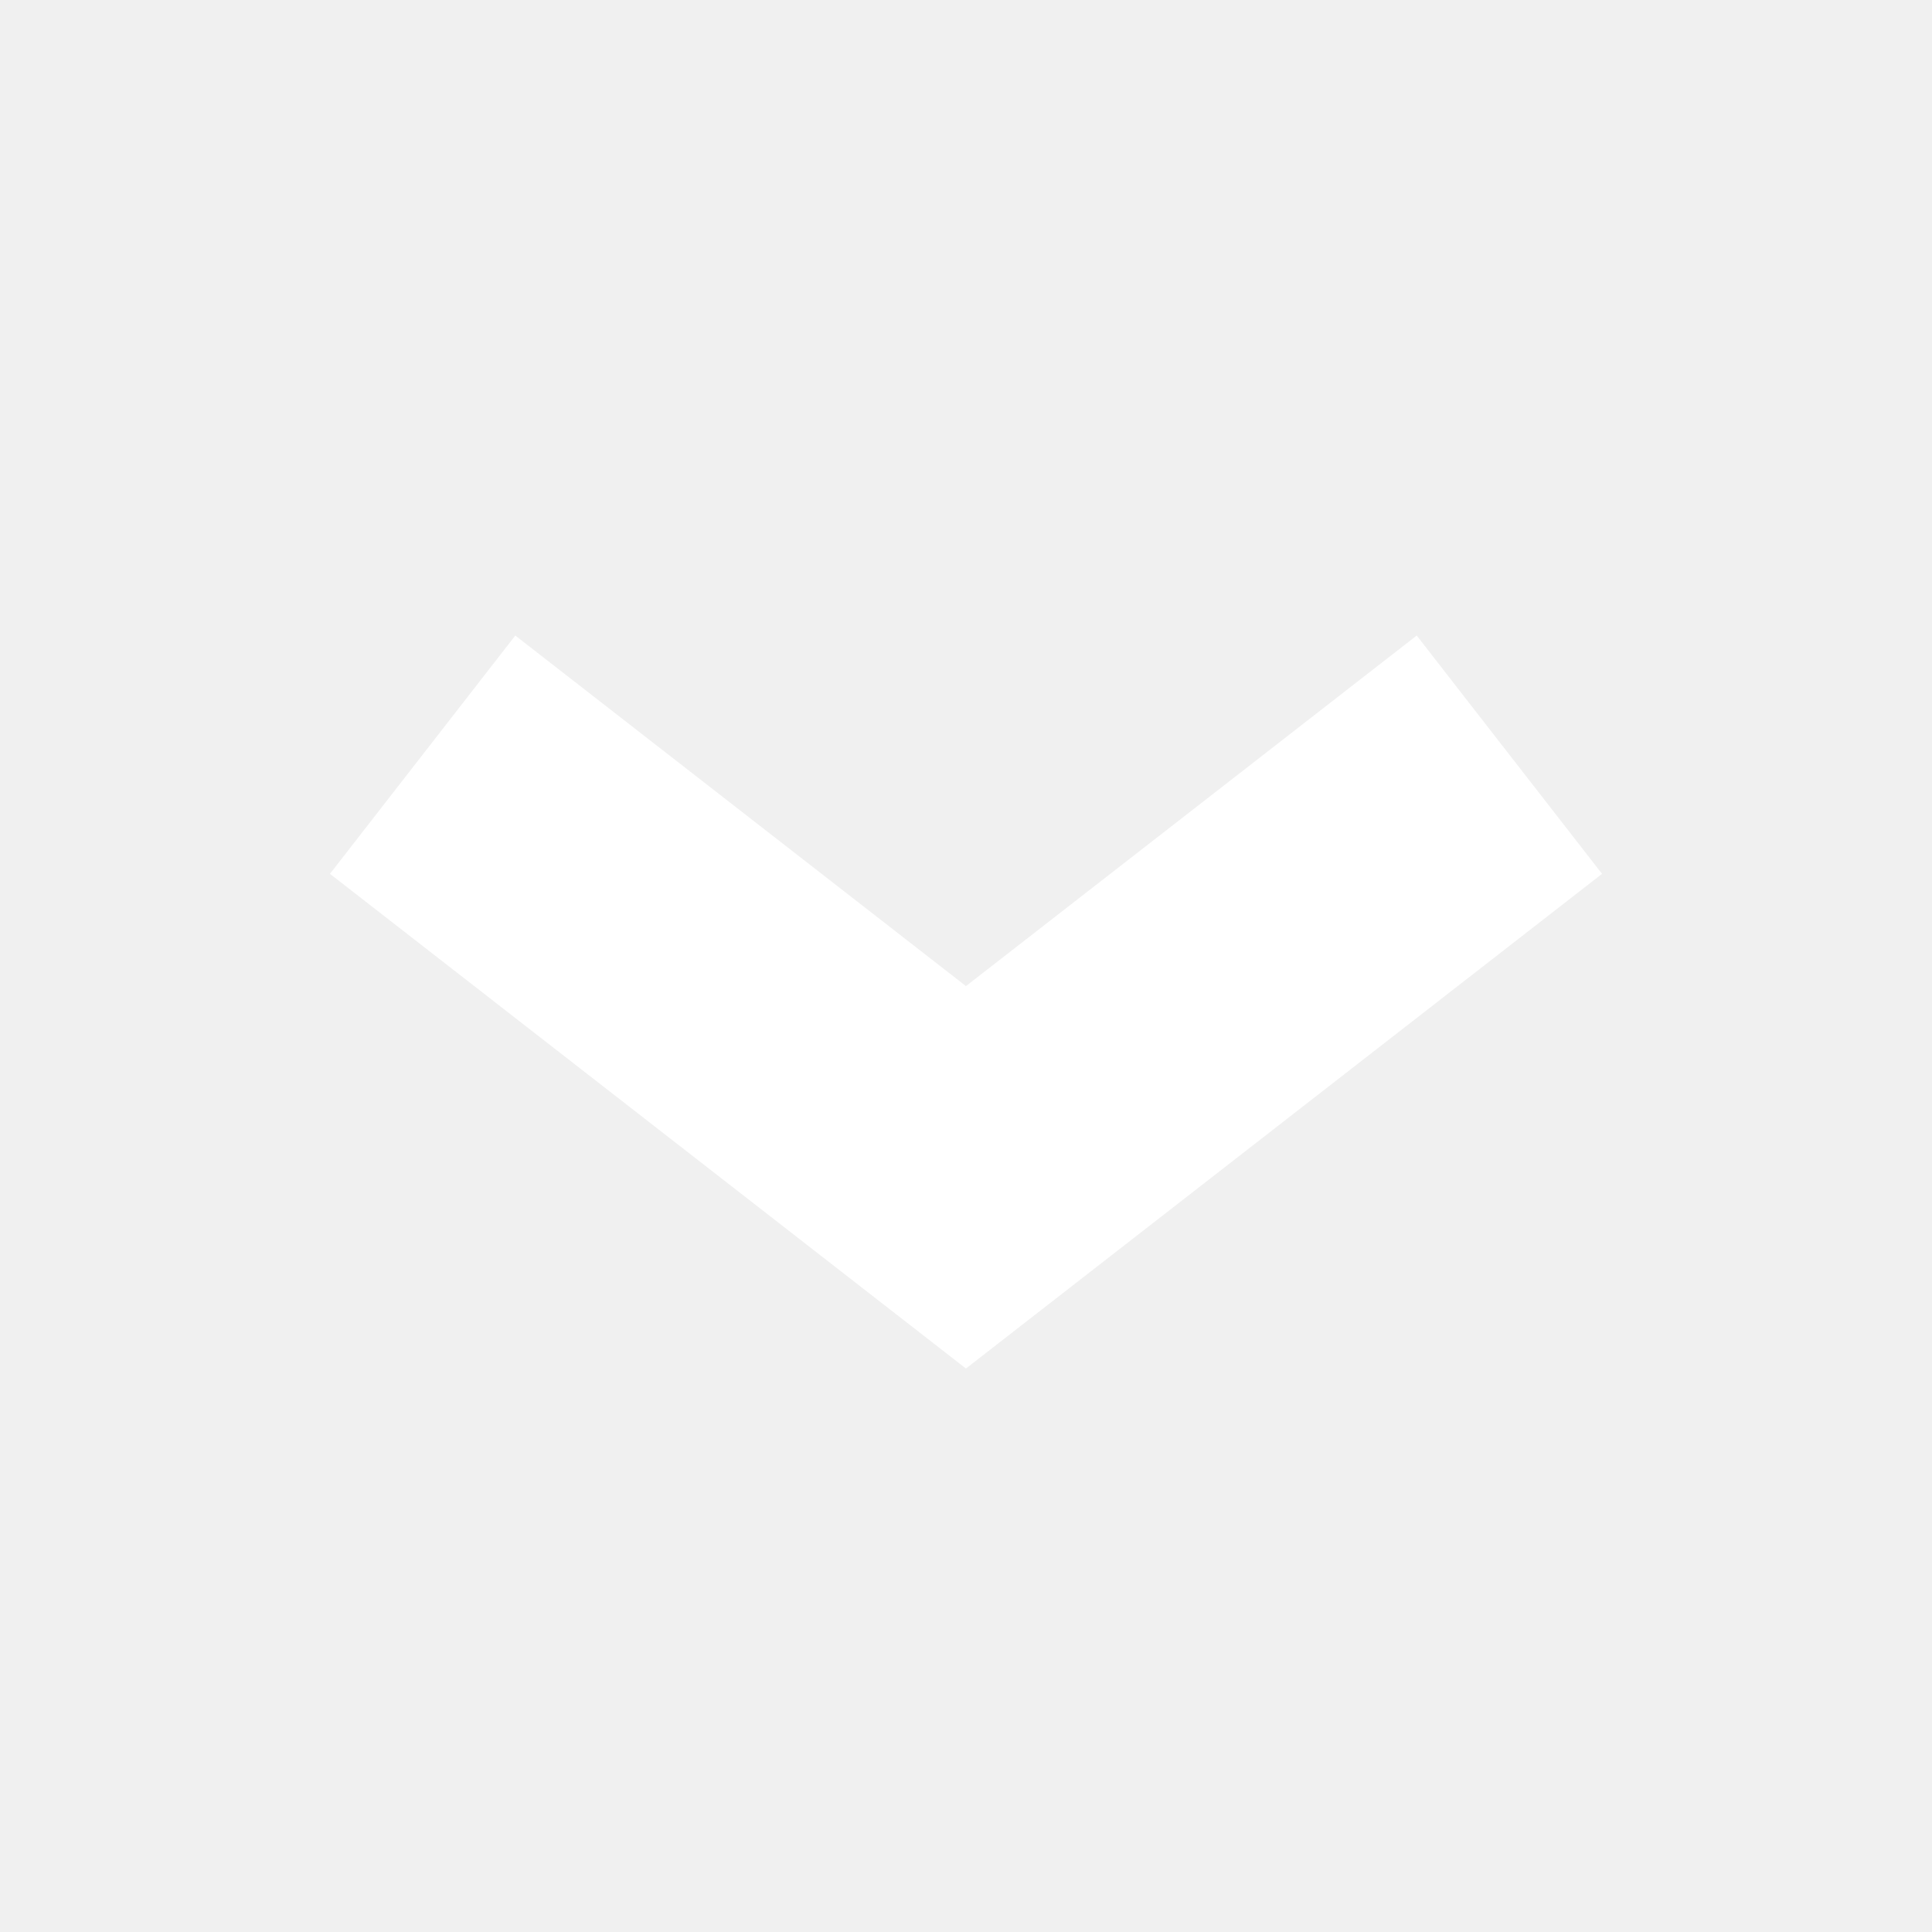
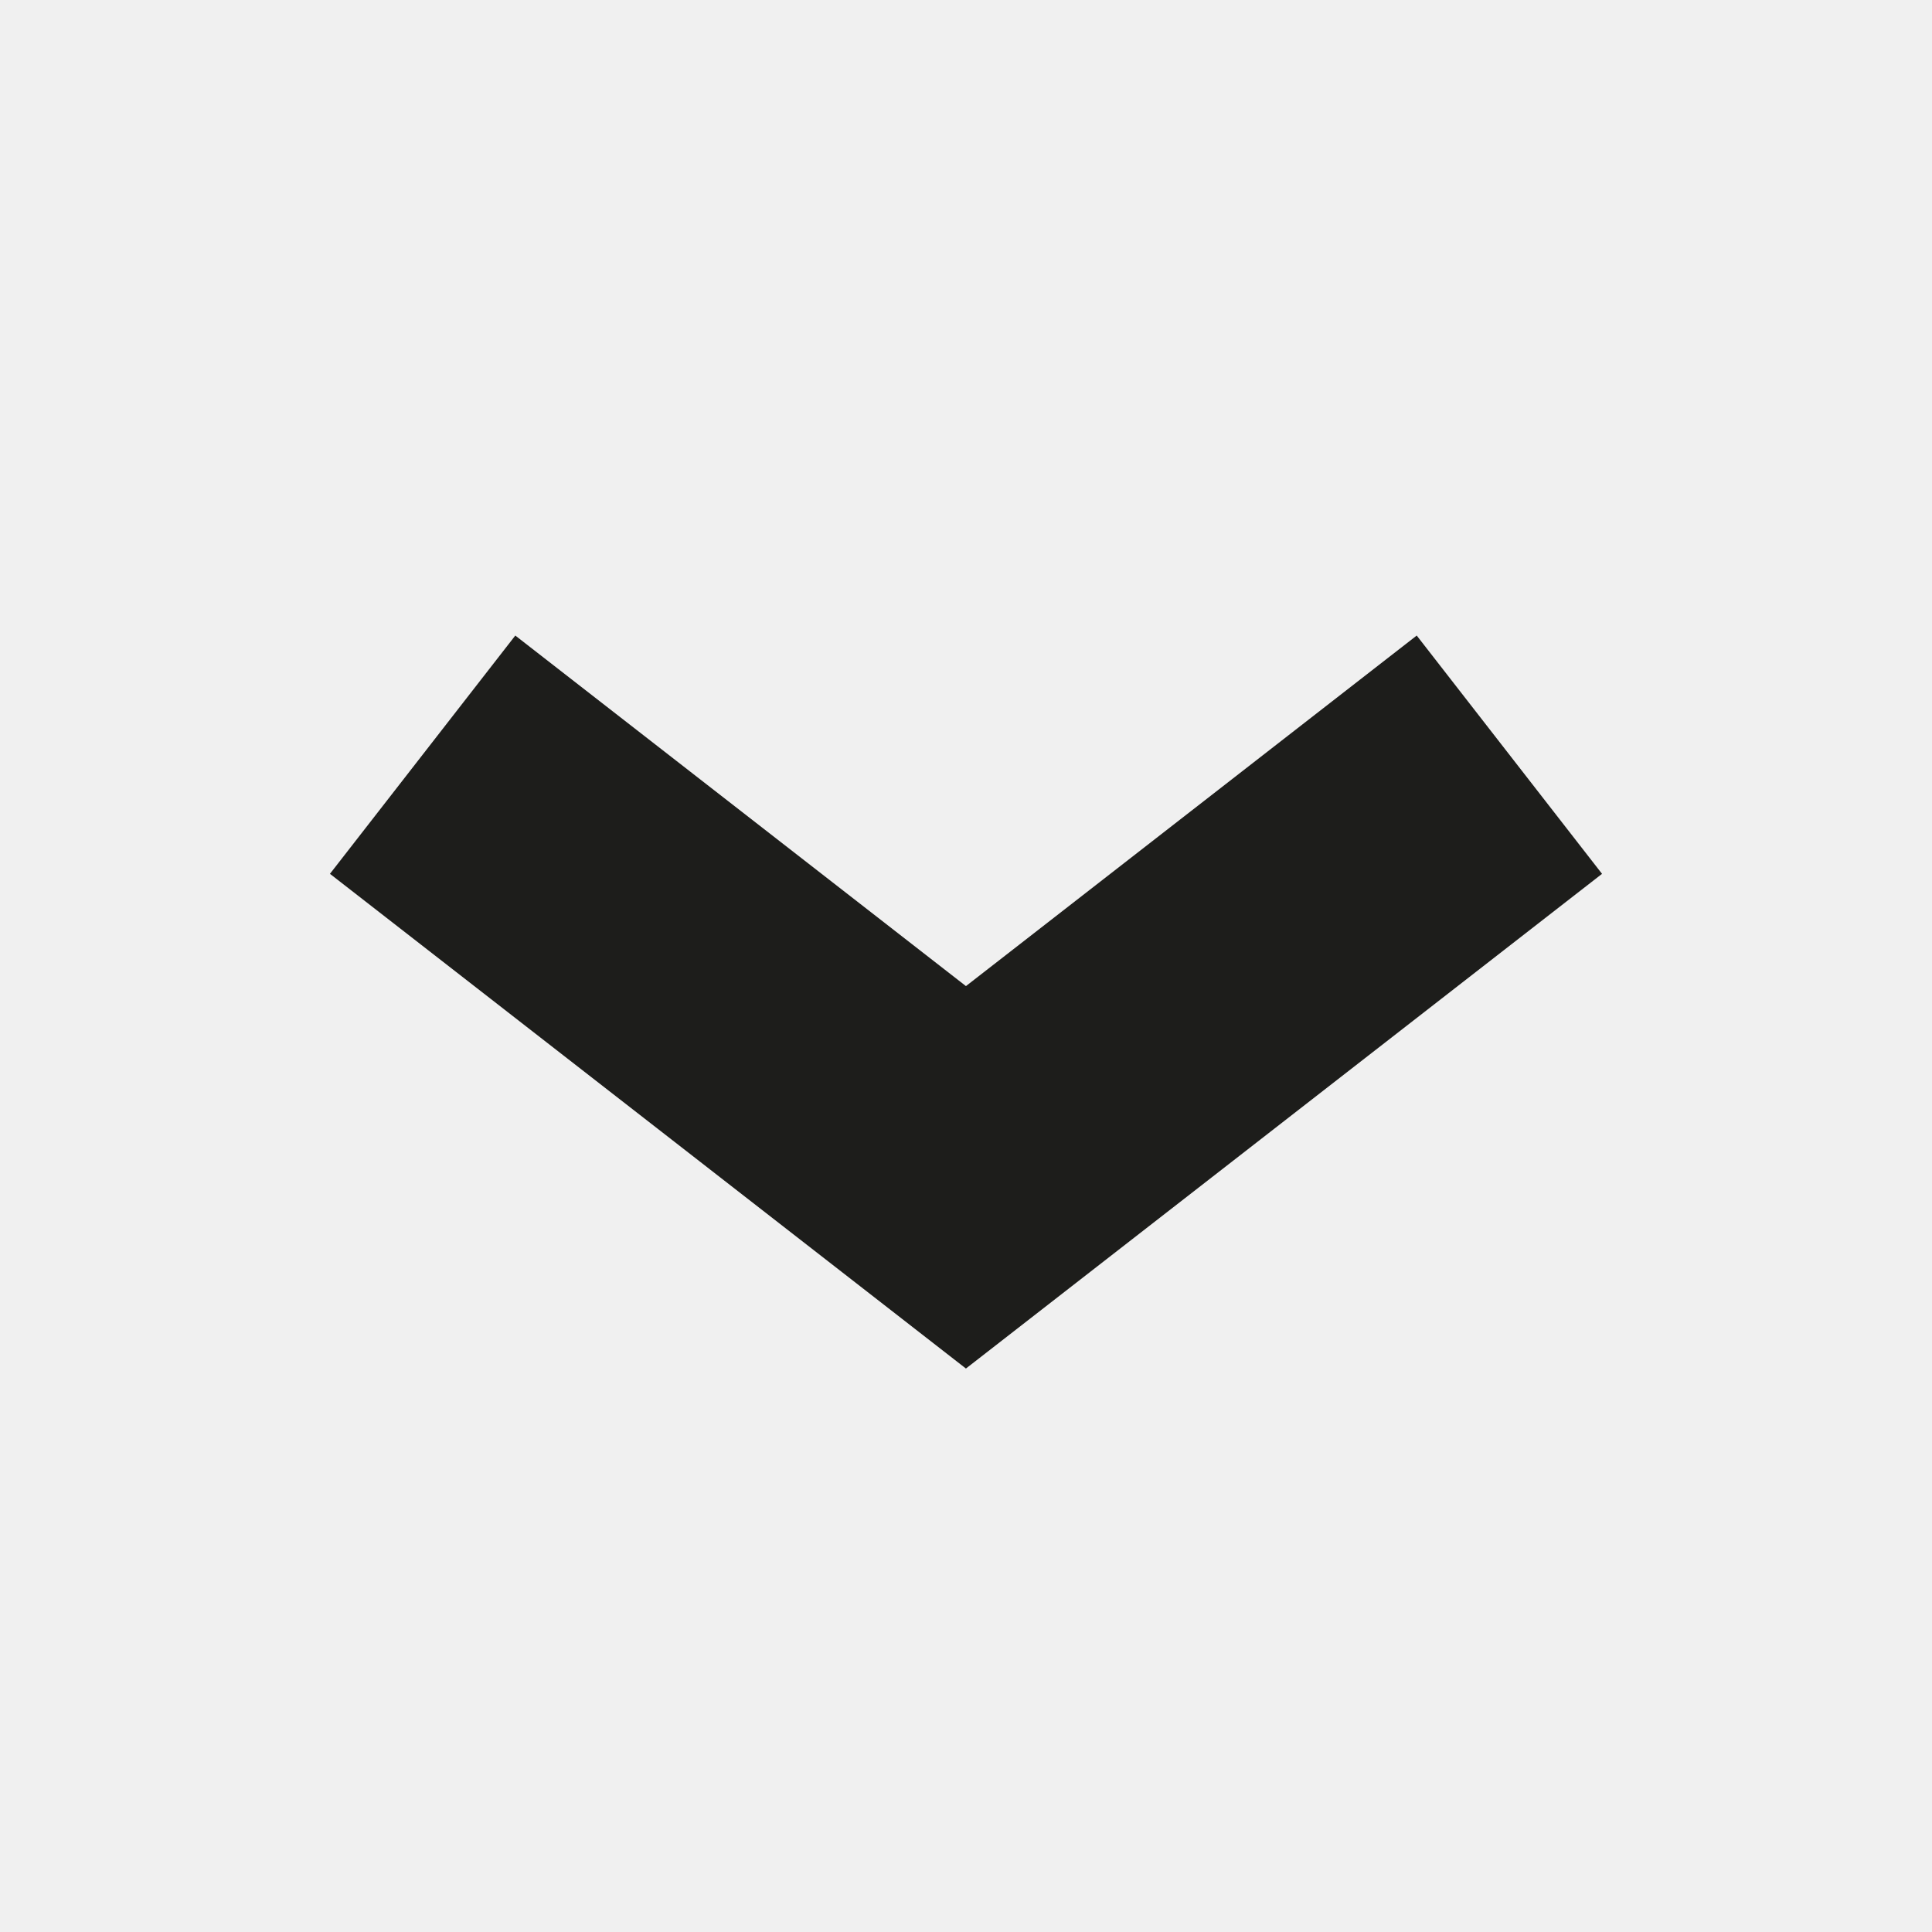
<svg xmlns="http://www.w3.org/2000/svg" version="1.1" id="Ebene_1" x="0px" y="0px" width="32px" height="32px" viewBox="0 0 32 32" enable-background="new 0 0 32 32" xml:space="preserve">
-   <path fill="none" d="M0,0h32v32H0V0z" />
-   <path fill="none" stroke="#FFFFFF" stroke-width="5" stroke-miterlimit="10" d="M7,12.5l8.999,7l9.001-7" />
+   <path display="none" fill="#1D1D1B" d="M0,0h32v32H0V0z" />
+   <path fill="none" stroke="#1D1D1B" stroke-width="5" stroke-miterlimit="10" d="M7,12.5l8.999,7l9.001-7" />
</svg>
